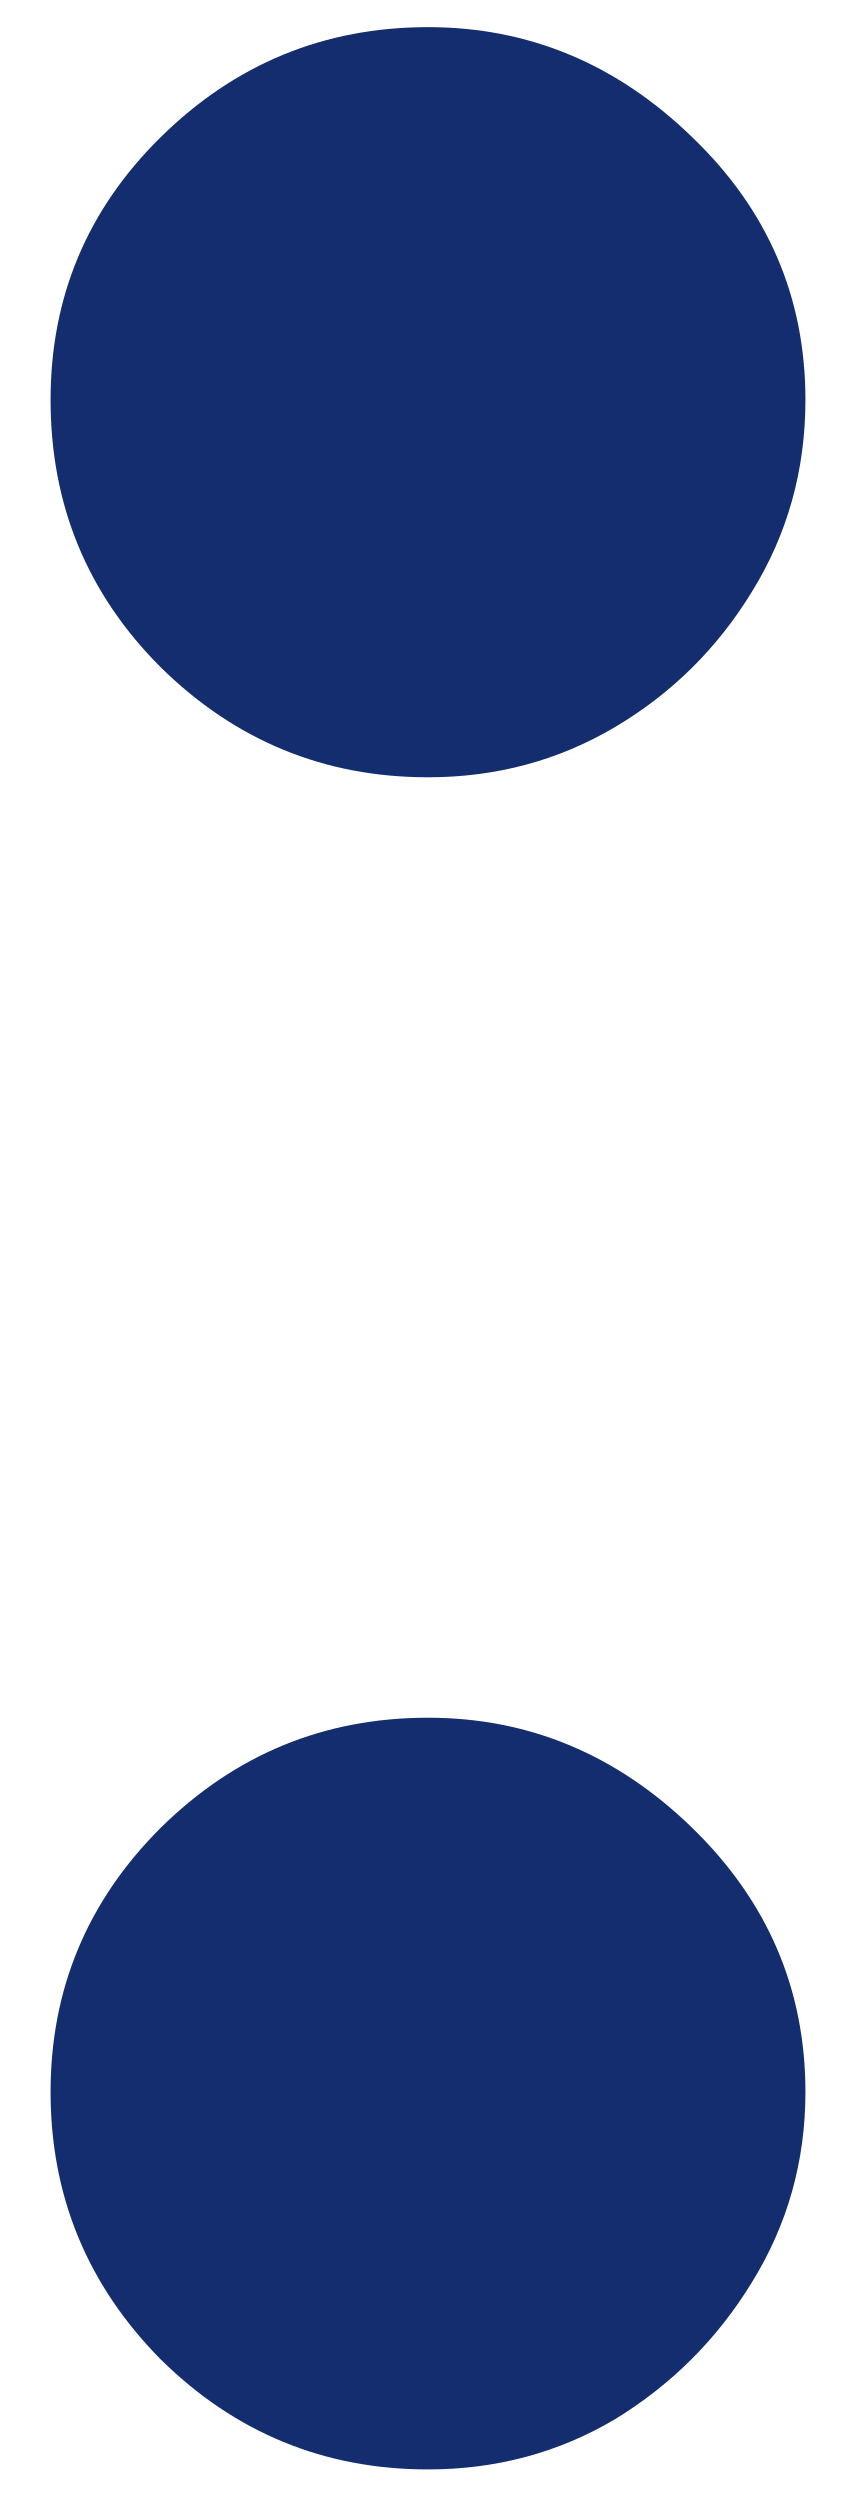
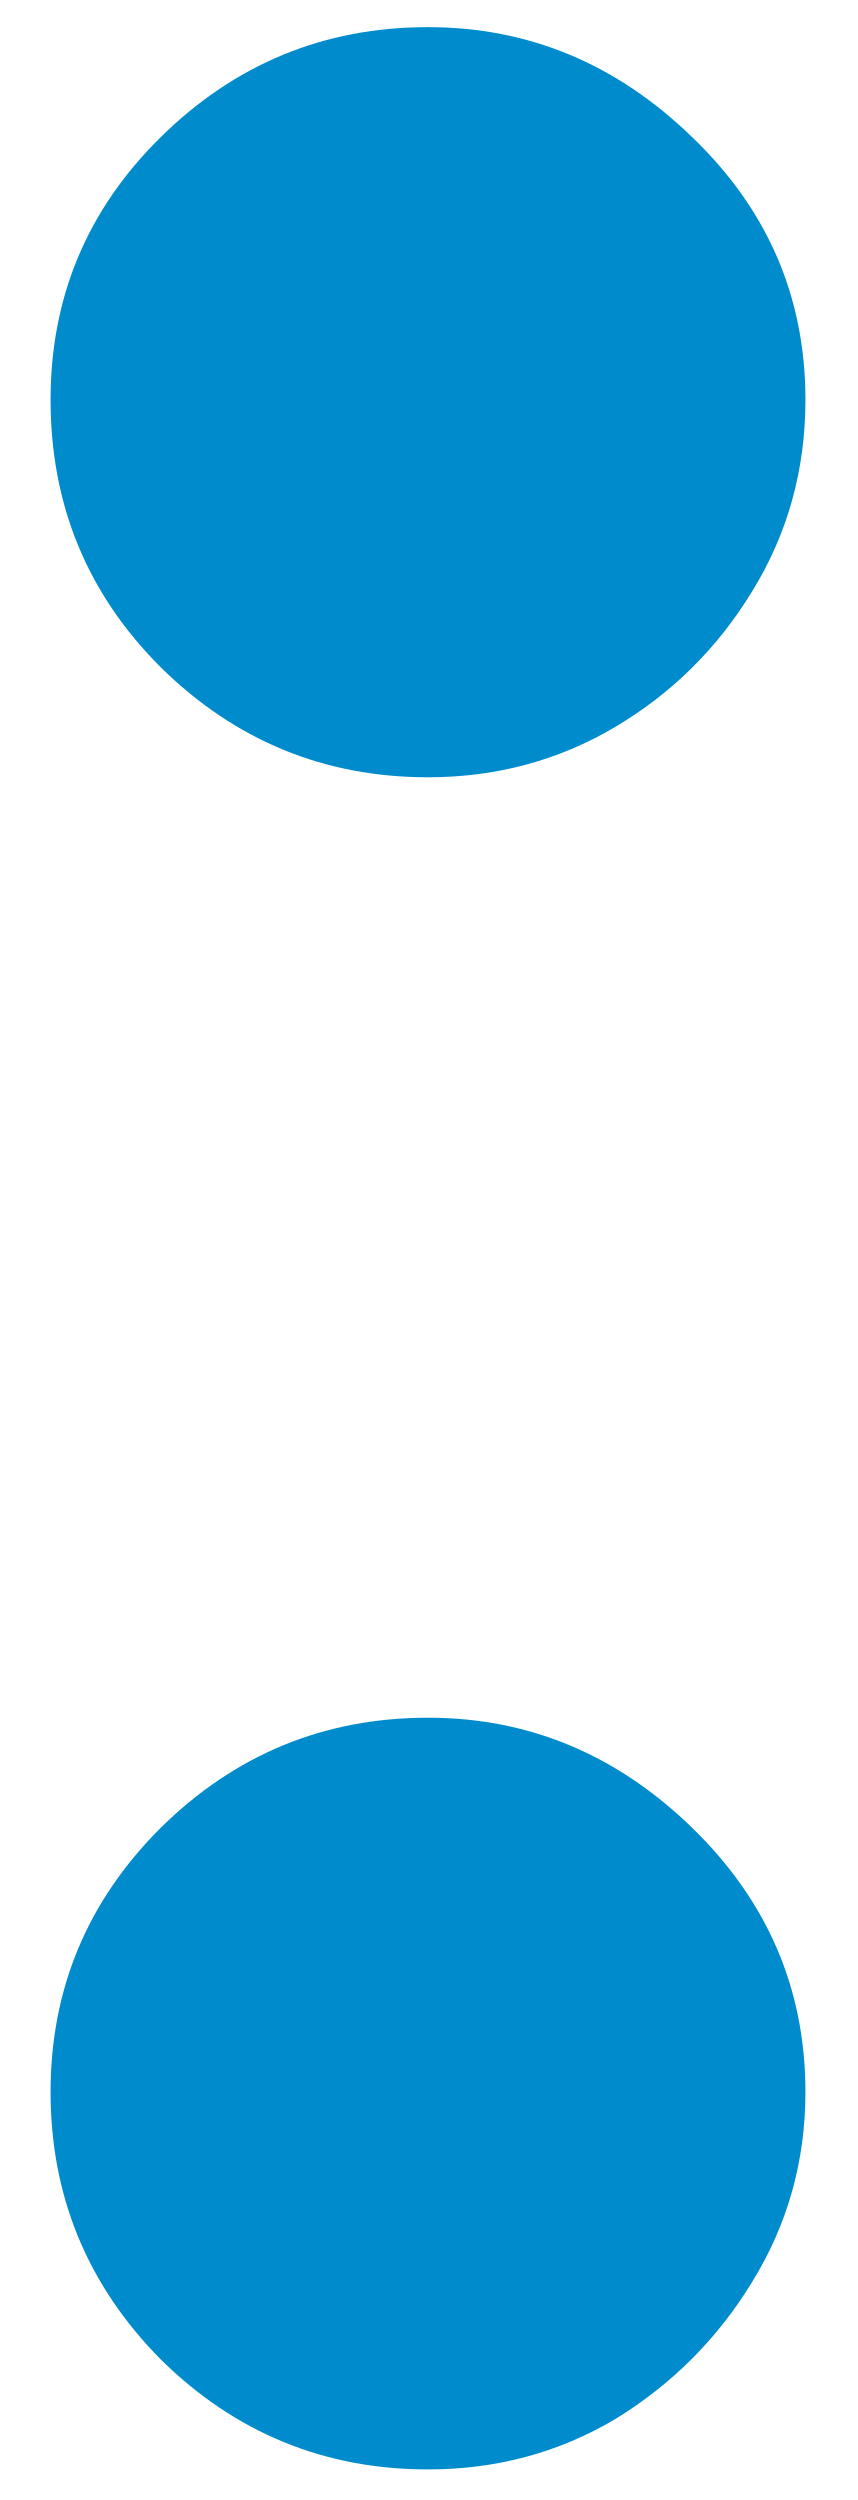
<svg xmlns="http://www.w3.org/2000/svg" width="12" height="35" viewBox="0 0 12 35" fill="none">
-   <path d="M5.992 34.572C4.539 34.572 3.291 34.059 2.249 33.031C1.221 31.989 0.708 30.741 0.708 29.288C0.708 27.85 1.221 26.617 2.249 25.59C3.291 24.562 4.539 24.048 5.992 24.048C7.401 24.048 8.634 24.562 9.691 25.59C10.747 26.617 11.276 27.85 11.276 29.288C11.276 30.257 11.026 31.145 10.527 31.952C10.043 32.745 9.404 33.383 8.612 33.868C7.819 34.338 6.946 34.572 5.992 34.572ZM5.992 10.882C4.539 10.882 3.291 10.368 2.249 9.341C1.221 8.313 0.708 7.066 0.708 5.598C0.708 4.16 1.221 2.934 2.249 1.921C3.291 0.894 4.539 0.38 5.992 0.38C7.401 0.38 8.634 0.894 9.691 1.921C10.747 2.934 11.276 4.16 11.276 5.598C11.276 6.581 11.026 7.477 10.527 8.284C10.043 9.077 9.404 9.708 8.612 10.178C7.819 10.647 6.946 10.882 5.992 10.882Z" fill="#142D6F" />
+   <path d="M5.992 34.572C4.539 34.572 3.291 34.059 2.249 33.031C1.221 31.989 0.708 30.741 0.708 29.288C0.708 27.85 1.221 26.617 2.249 25.59C3.291 24.562 4.539 24.048 5.992 24.048C7.401 24.048 8.634 24.562 9.691 25.59C10.747 26.617 11.276 27.85 11.276 29.288C11.276 30.257 11.026 31.145 10.527 31.952C10.043 32.745 9.404 33.383 8.612 33.868C7.819 34.338 6.946 34.572 5.992 34.572ZM5.992 10.882C4.539 10.882 3.291 10.368 2.249 9.341C1.221 8.313 0.708 7.066 0.708 5.598C0.708 4.16 1.221 2.934 2.249 1.921C3.291 0.894 4.539 0.38 5.992 0.38C7.401 0.38 8.634 0.894 9.691 1.921C10.747 2.934 11.276 4.16 11.276 5.598C11.276 6.581 11.026 7.477 10.527 8.284C10.043 9.077 9.404 9.708 8.612 10.178C7.819 10.647 6.946 10.882 5.992 10.882Z" fill="#008BCD" />
</svg>
